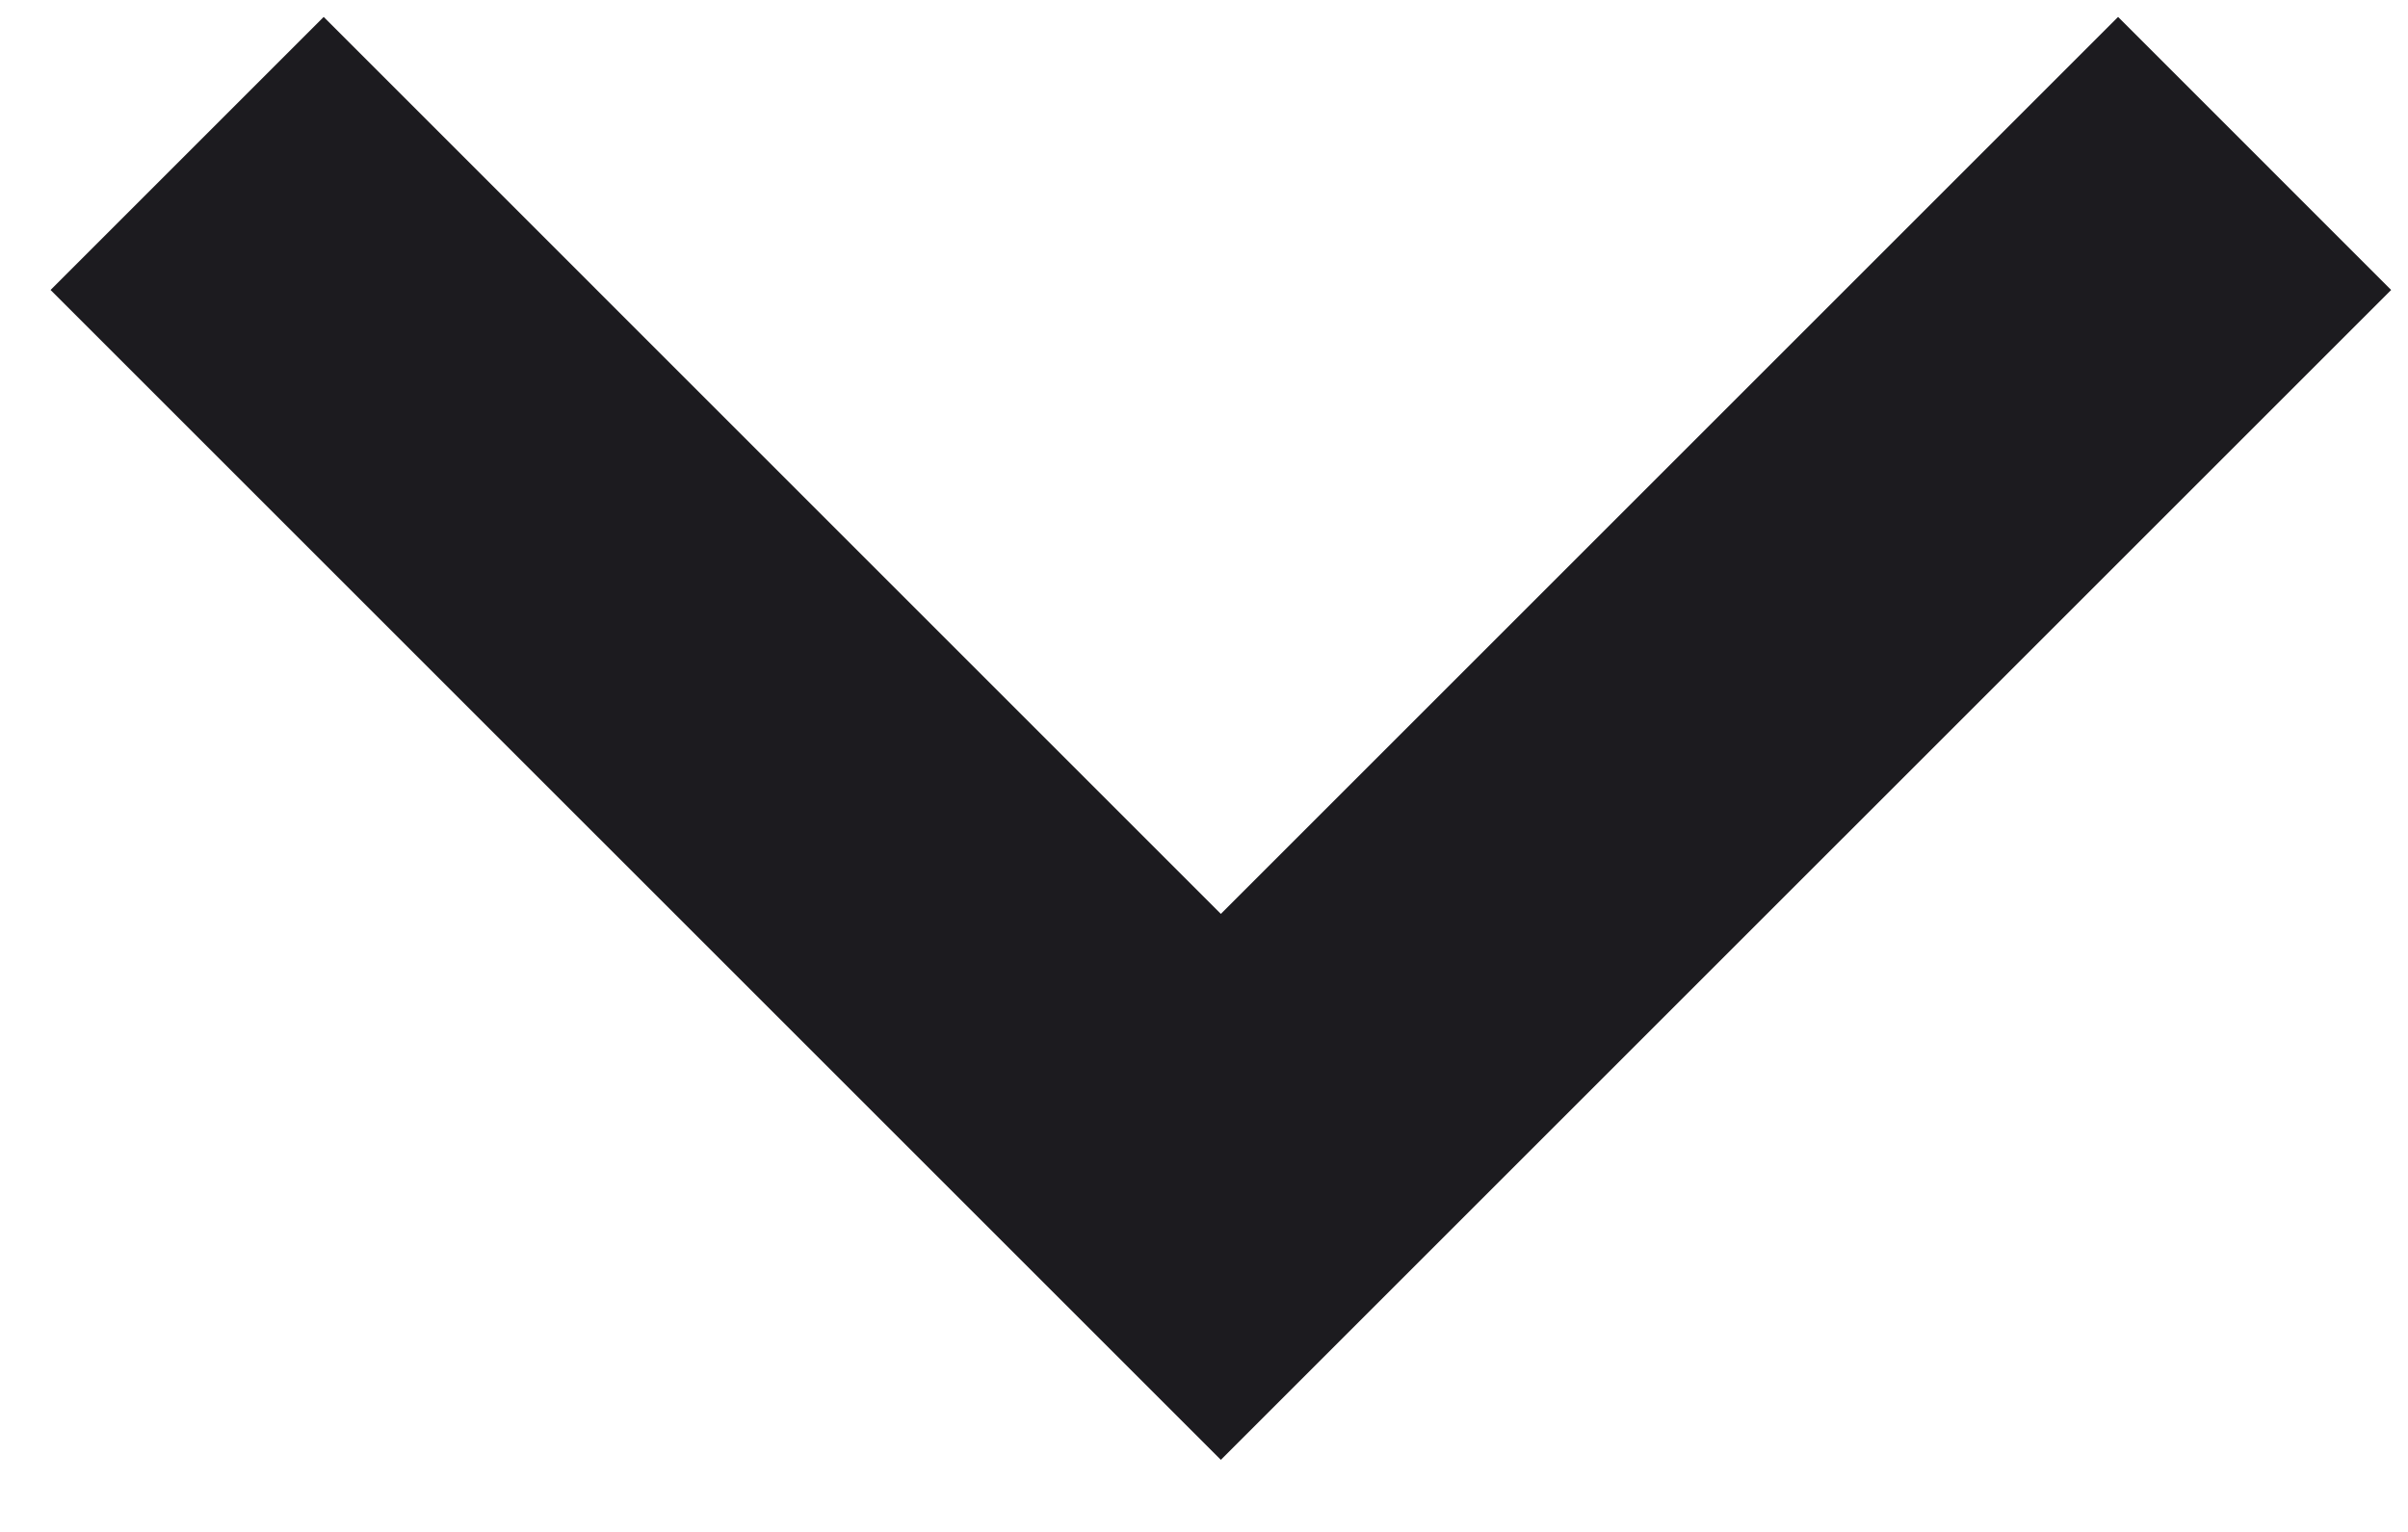
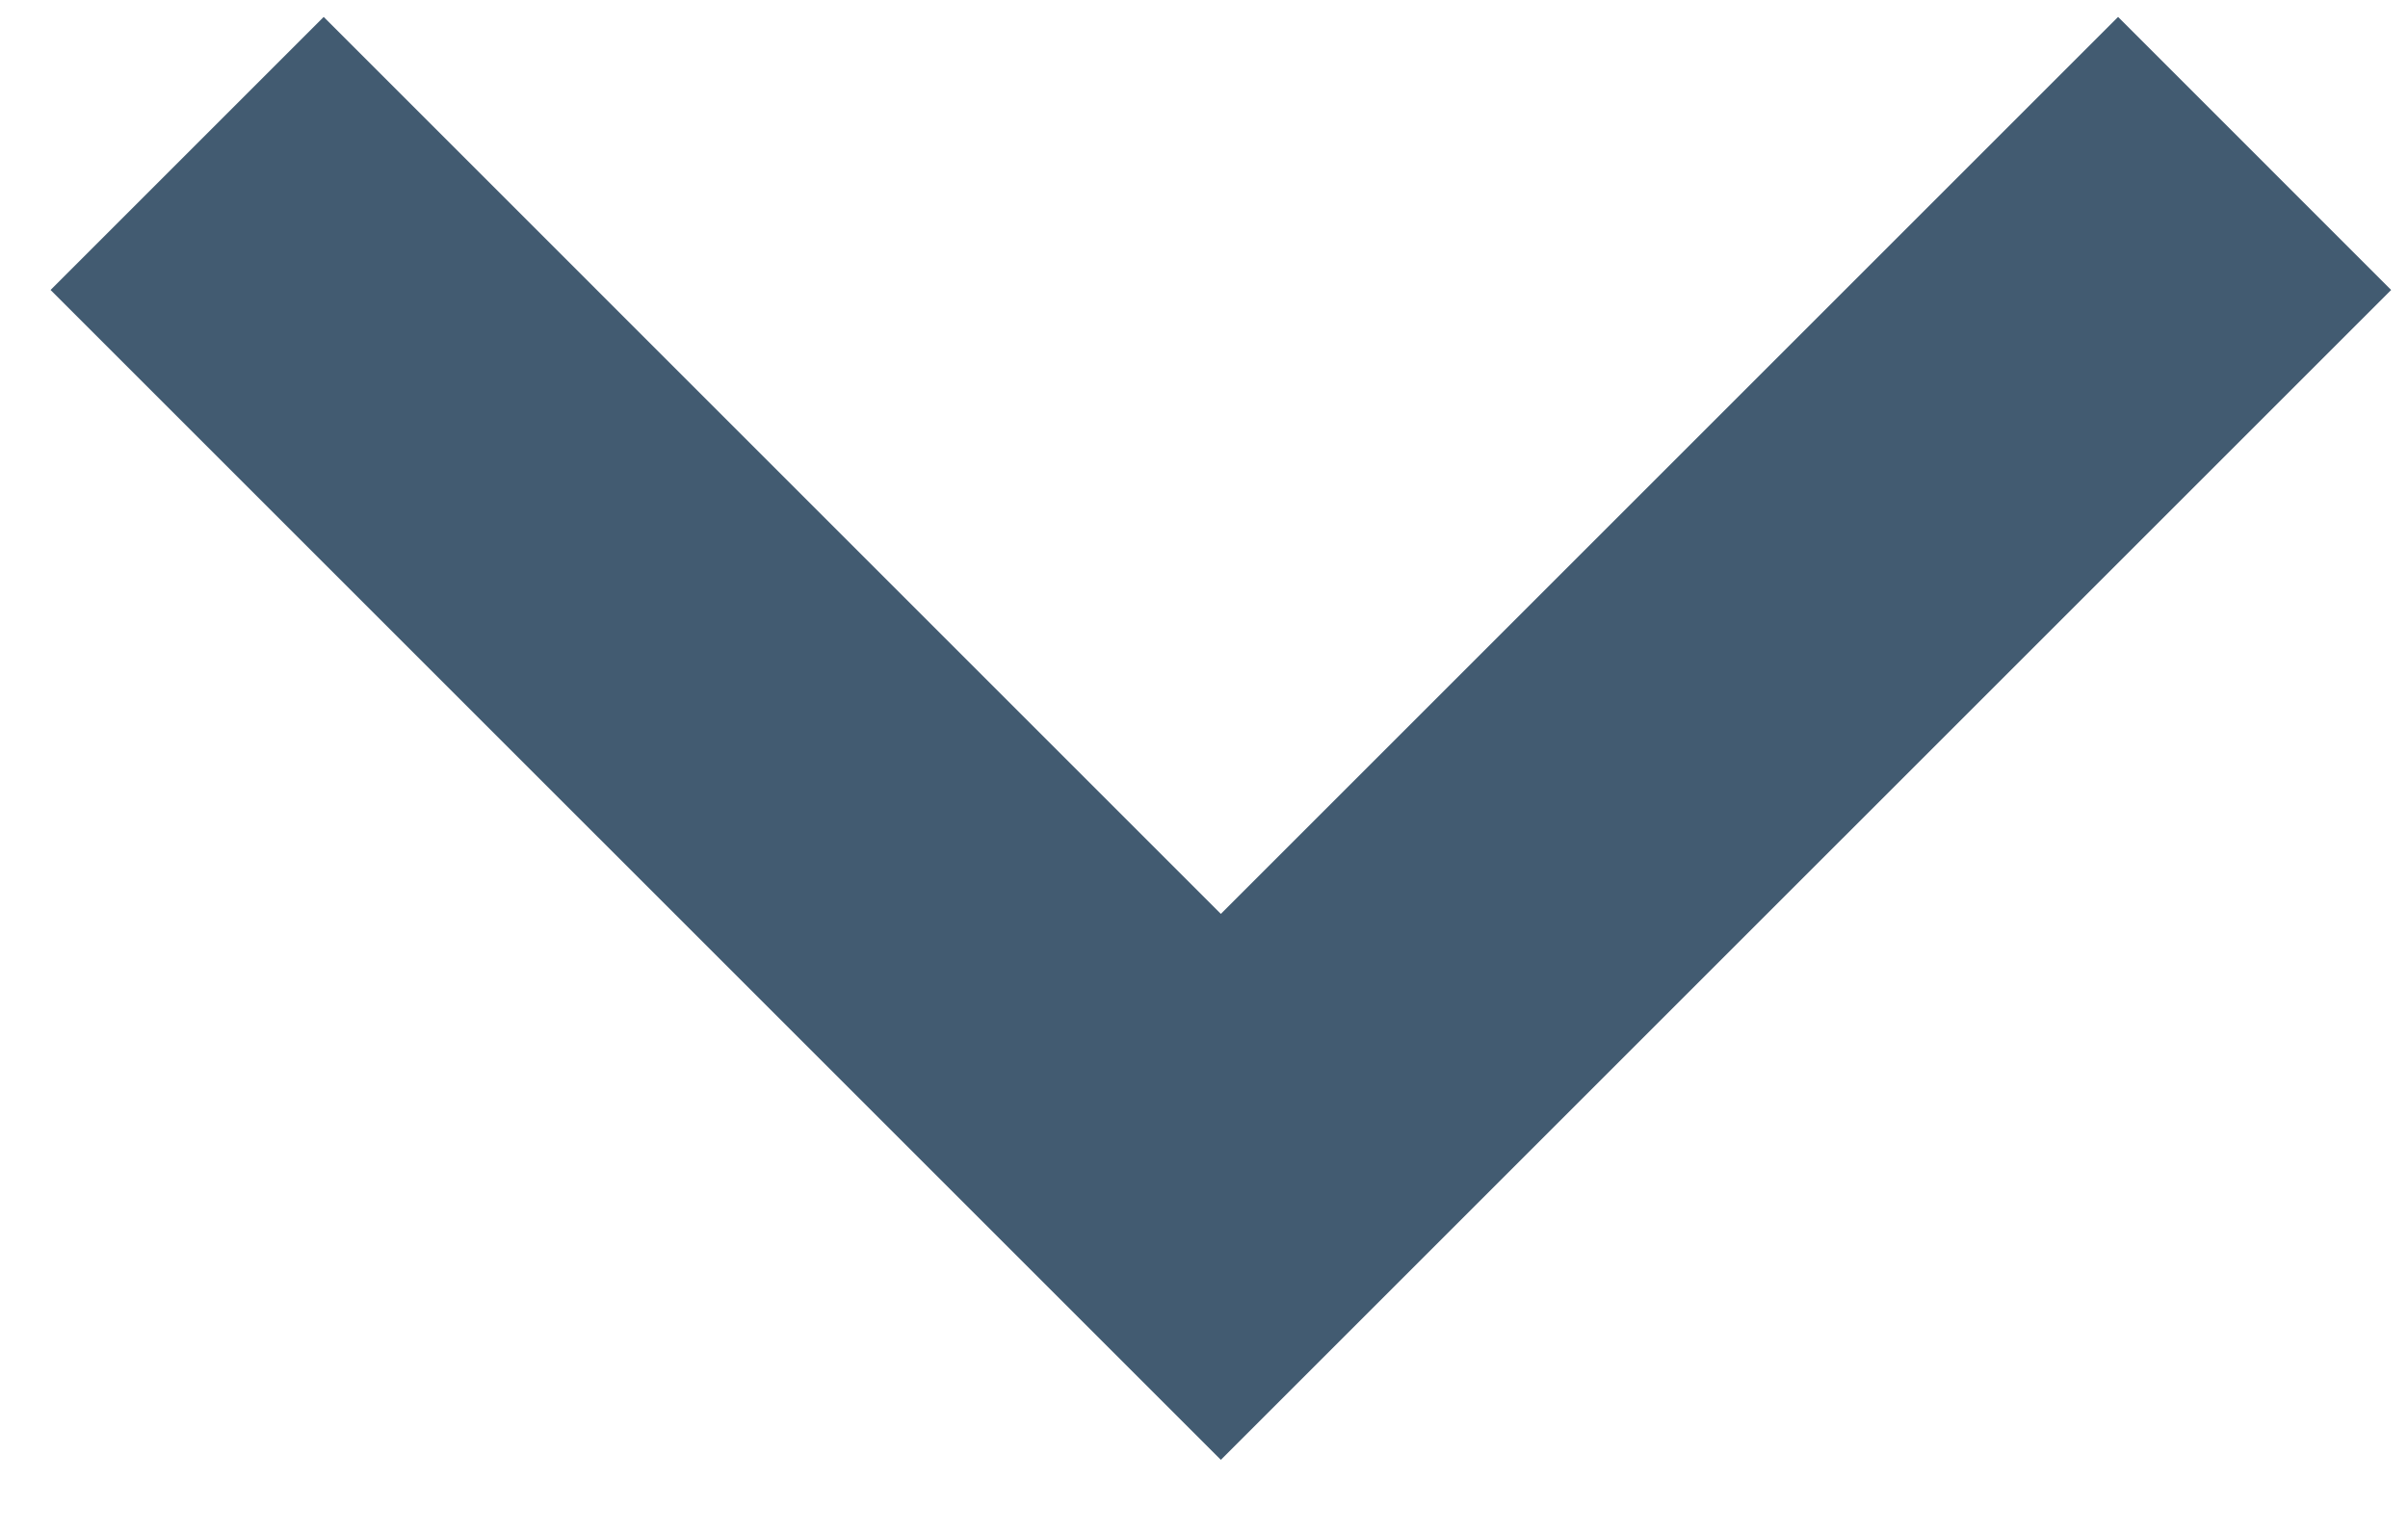
<svg xmlns="http://www.w3.org/2000/svg" width="33" height="21" viewBox="0 0 33 21" fill="none">
-   <path d="M16.731 20.012L0.693 3.975L4.436 0.232L16.731 12.528L29.027 0.232L32.769 3.975L16.731 20.012Z" fill="#1C1B1F" />
+   <path d="M16.731 20.012L0.693 3.975L4.436 0.232L16.731 12.528L29.027 0.232L32.769 3.975L16.731 20.012Z" fill="#425B71" />
</svg>
